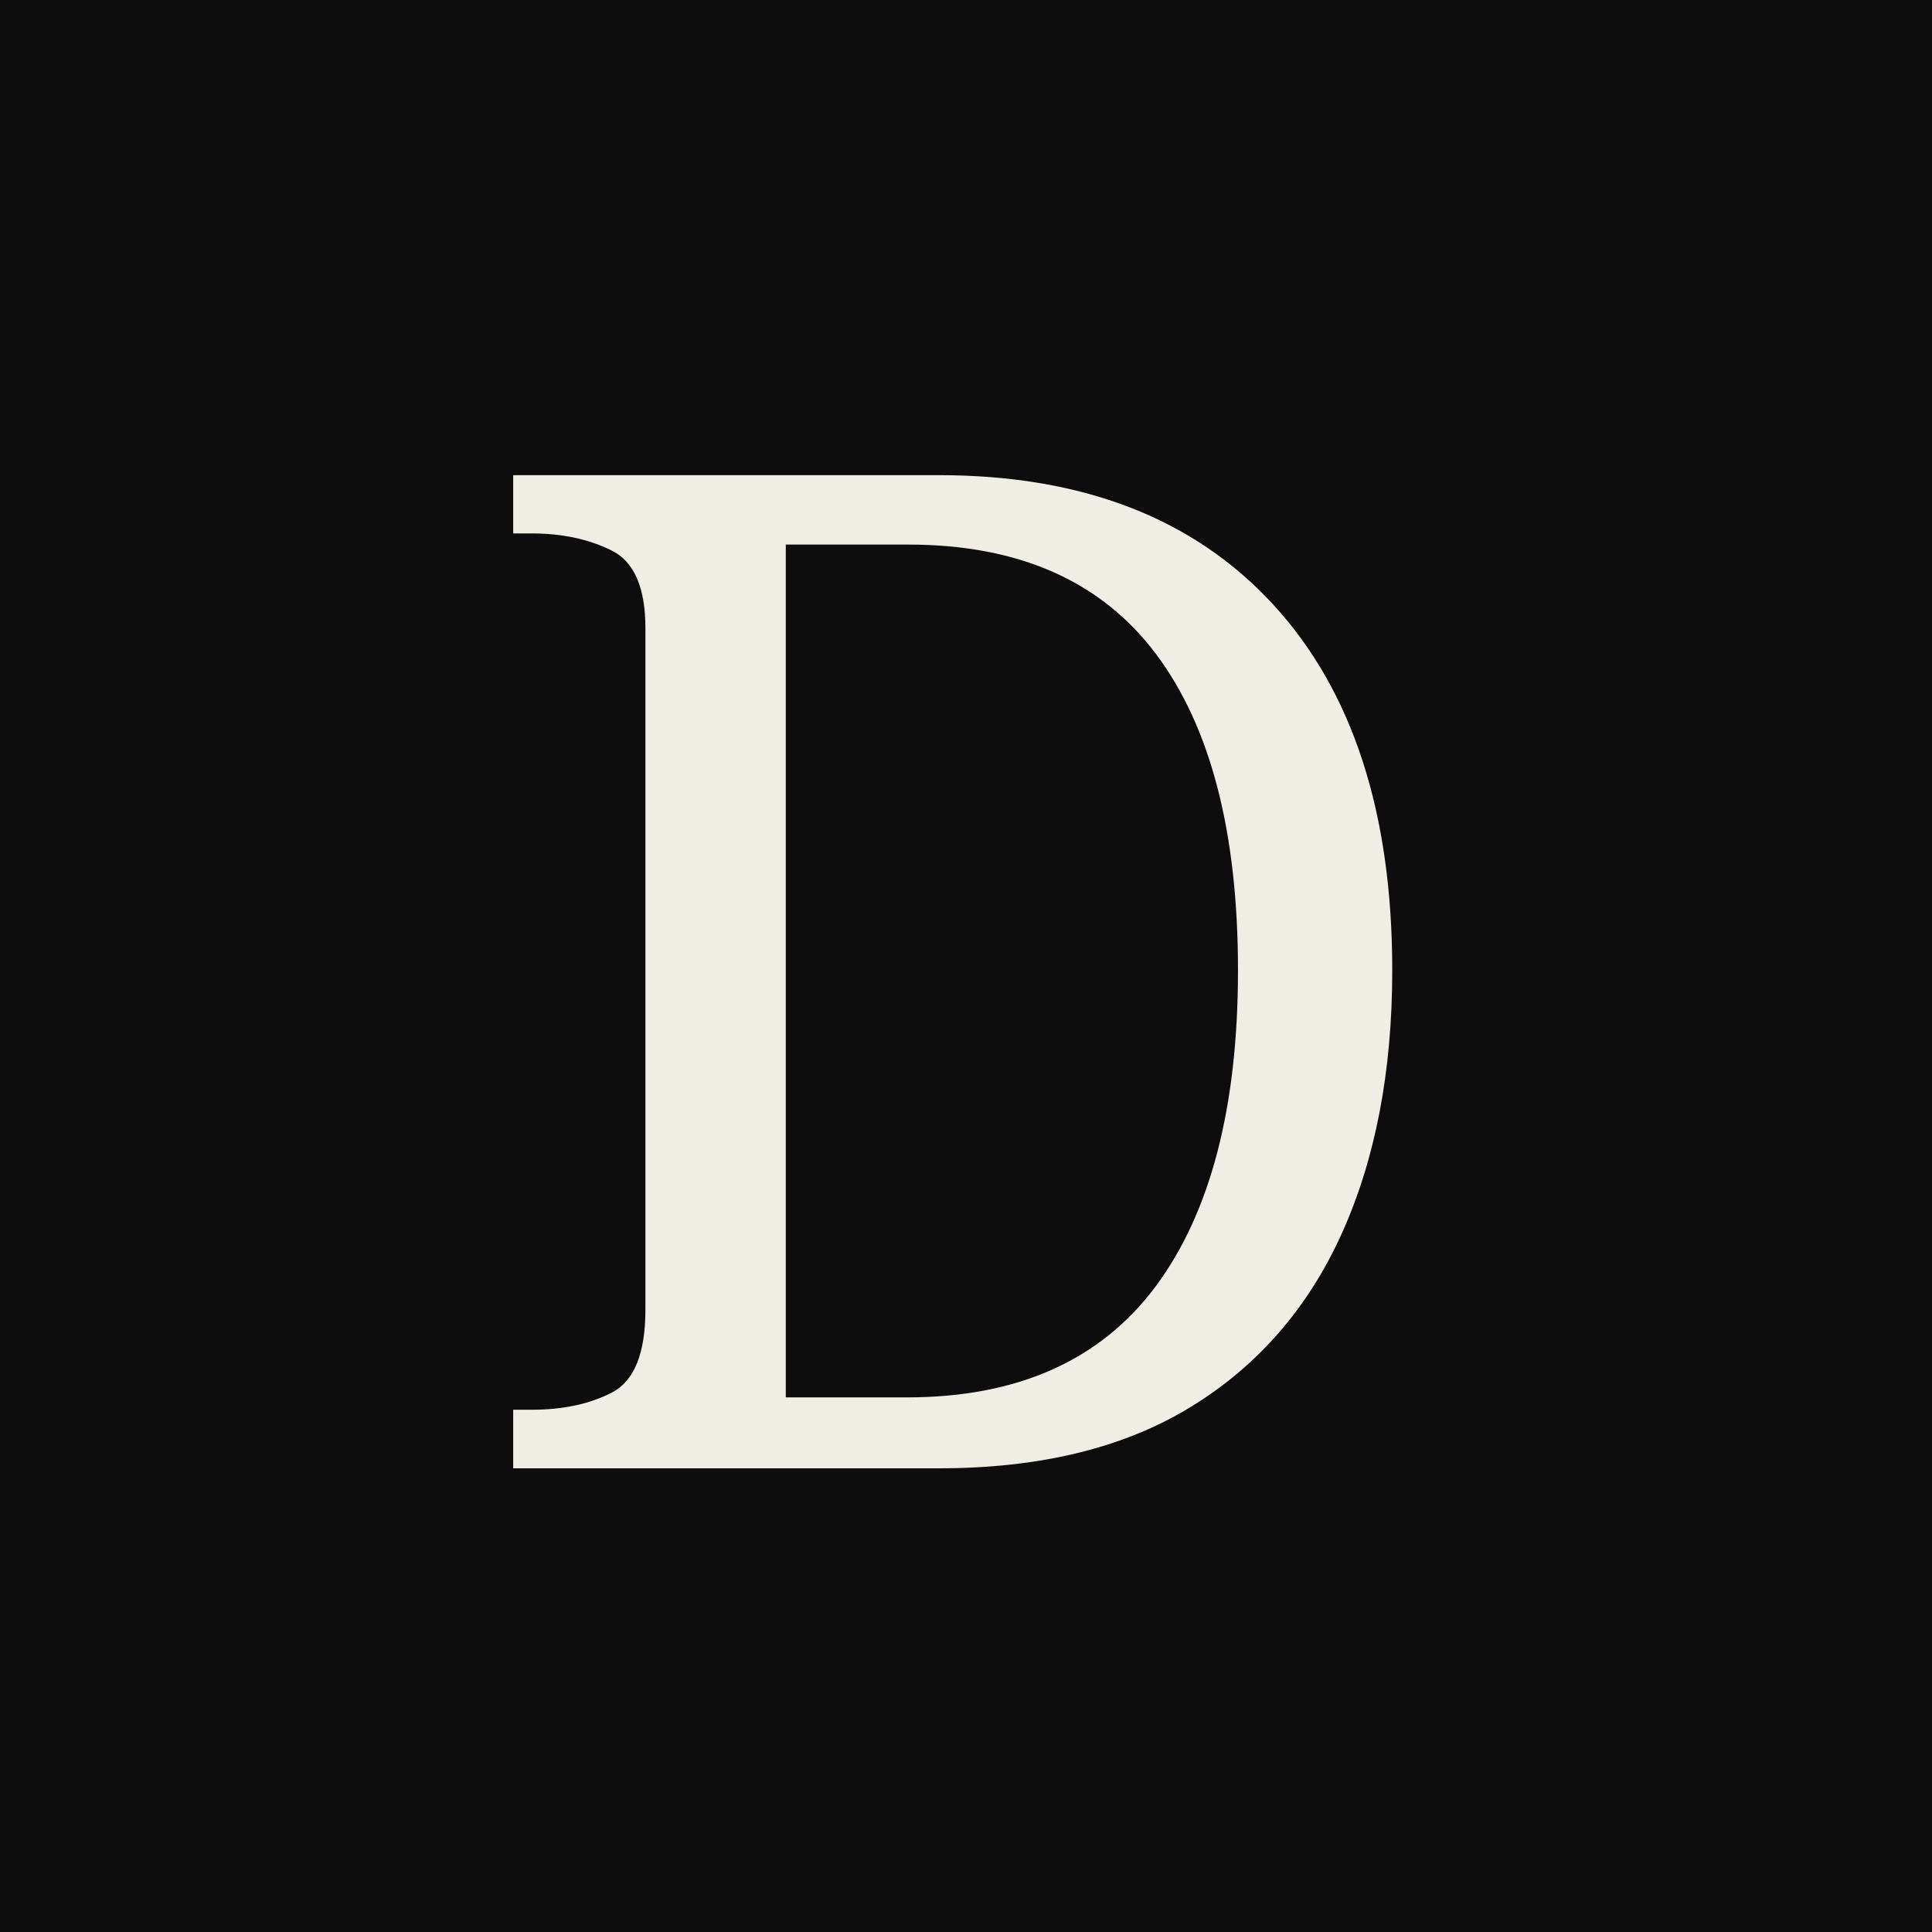
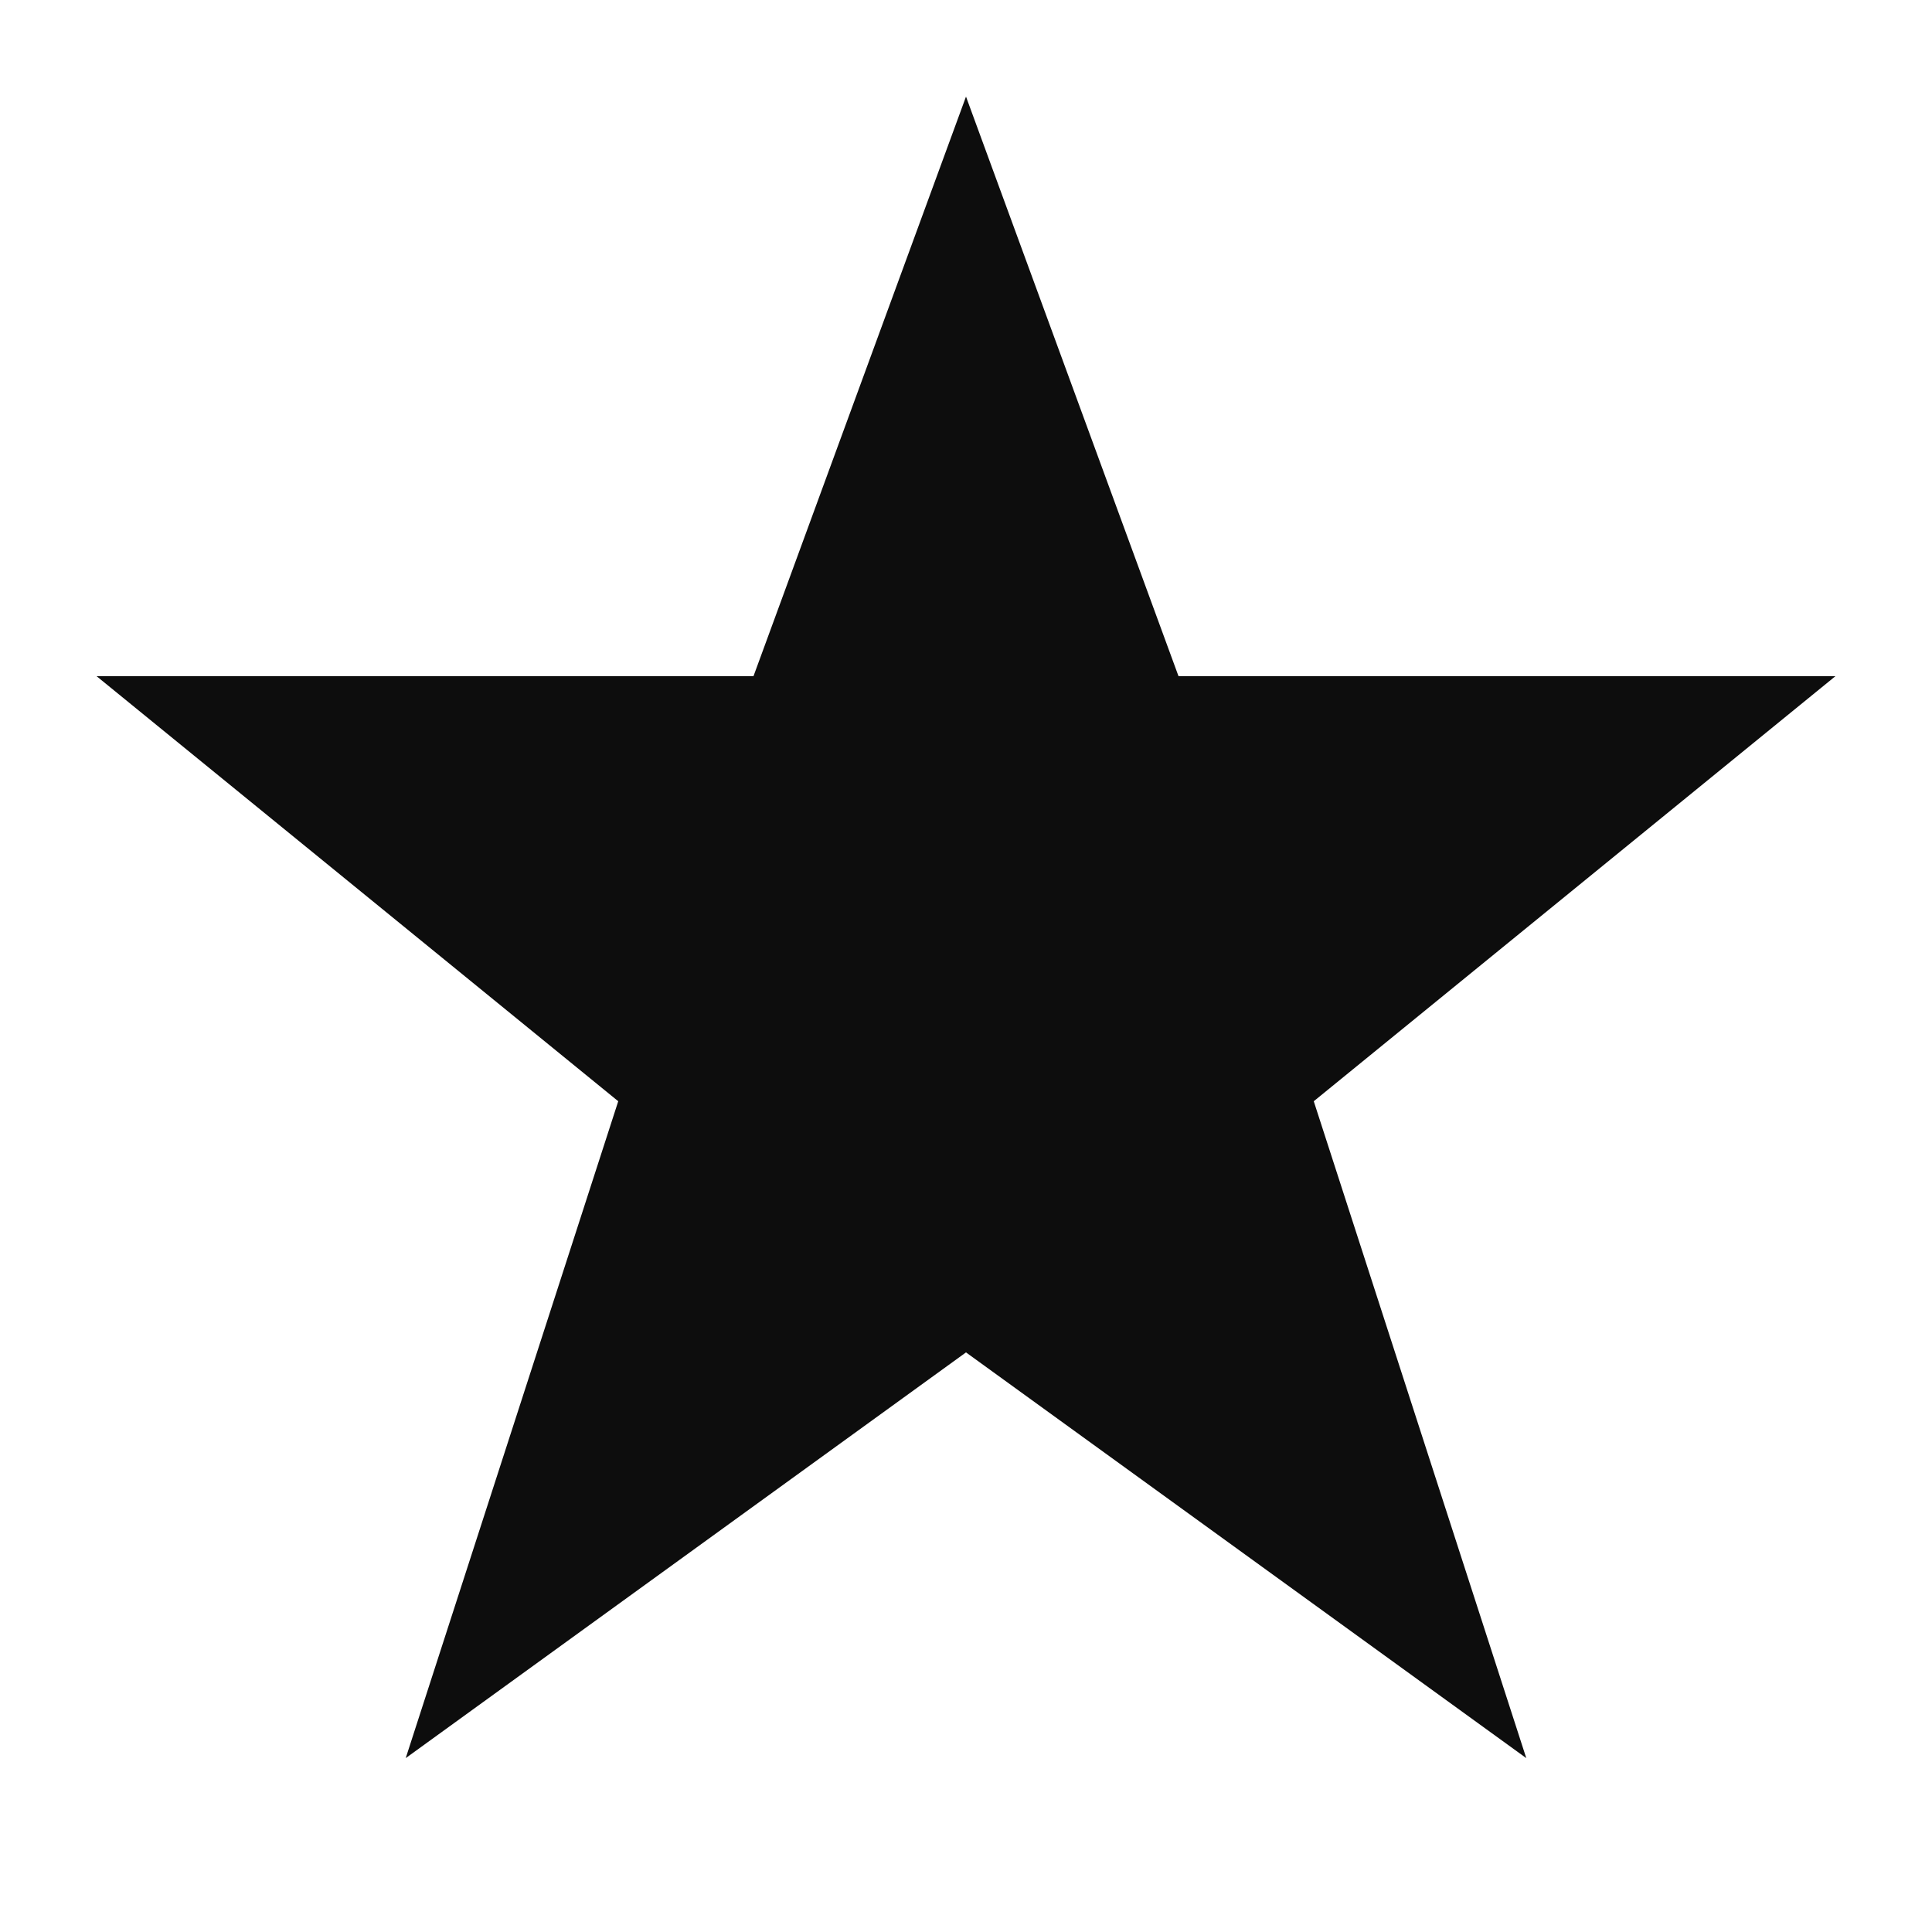
<svg xmlns="http://www.w3.org/2000/svg" viewBox="0 0 100 100">
-   <rect width="100" height="100" fill="#0d0d0d" />
-   <text x="50" y="76" font-family="serif" font-size="72" fill="#f0ede4" text-anchor="middle">D</text>
+   <style>
+     @media (prefers-color-scheme: dark) {
+       polygon { fill: #f0ede4; }
+     }
+   </style>
+   <polygon fill="#0d0d0d" points="50,5 61,35 95,35 68,57 79,91 50,70 21,91 32,57 5,35 39,35" />
</svg>
